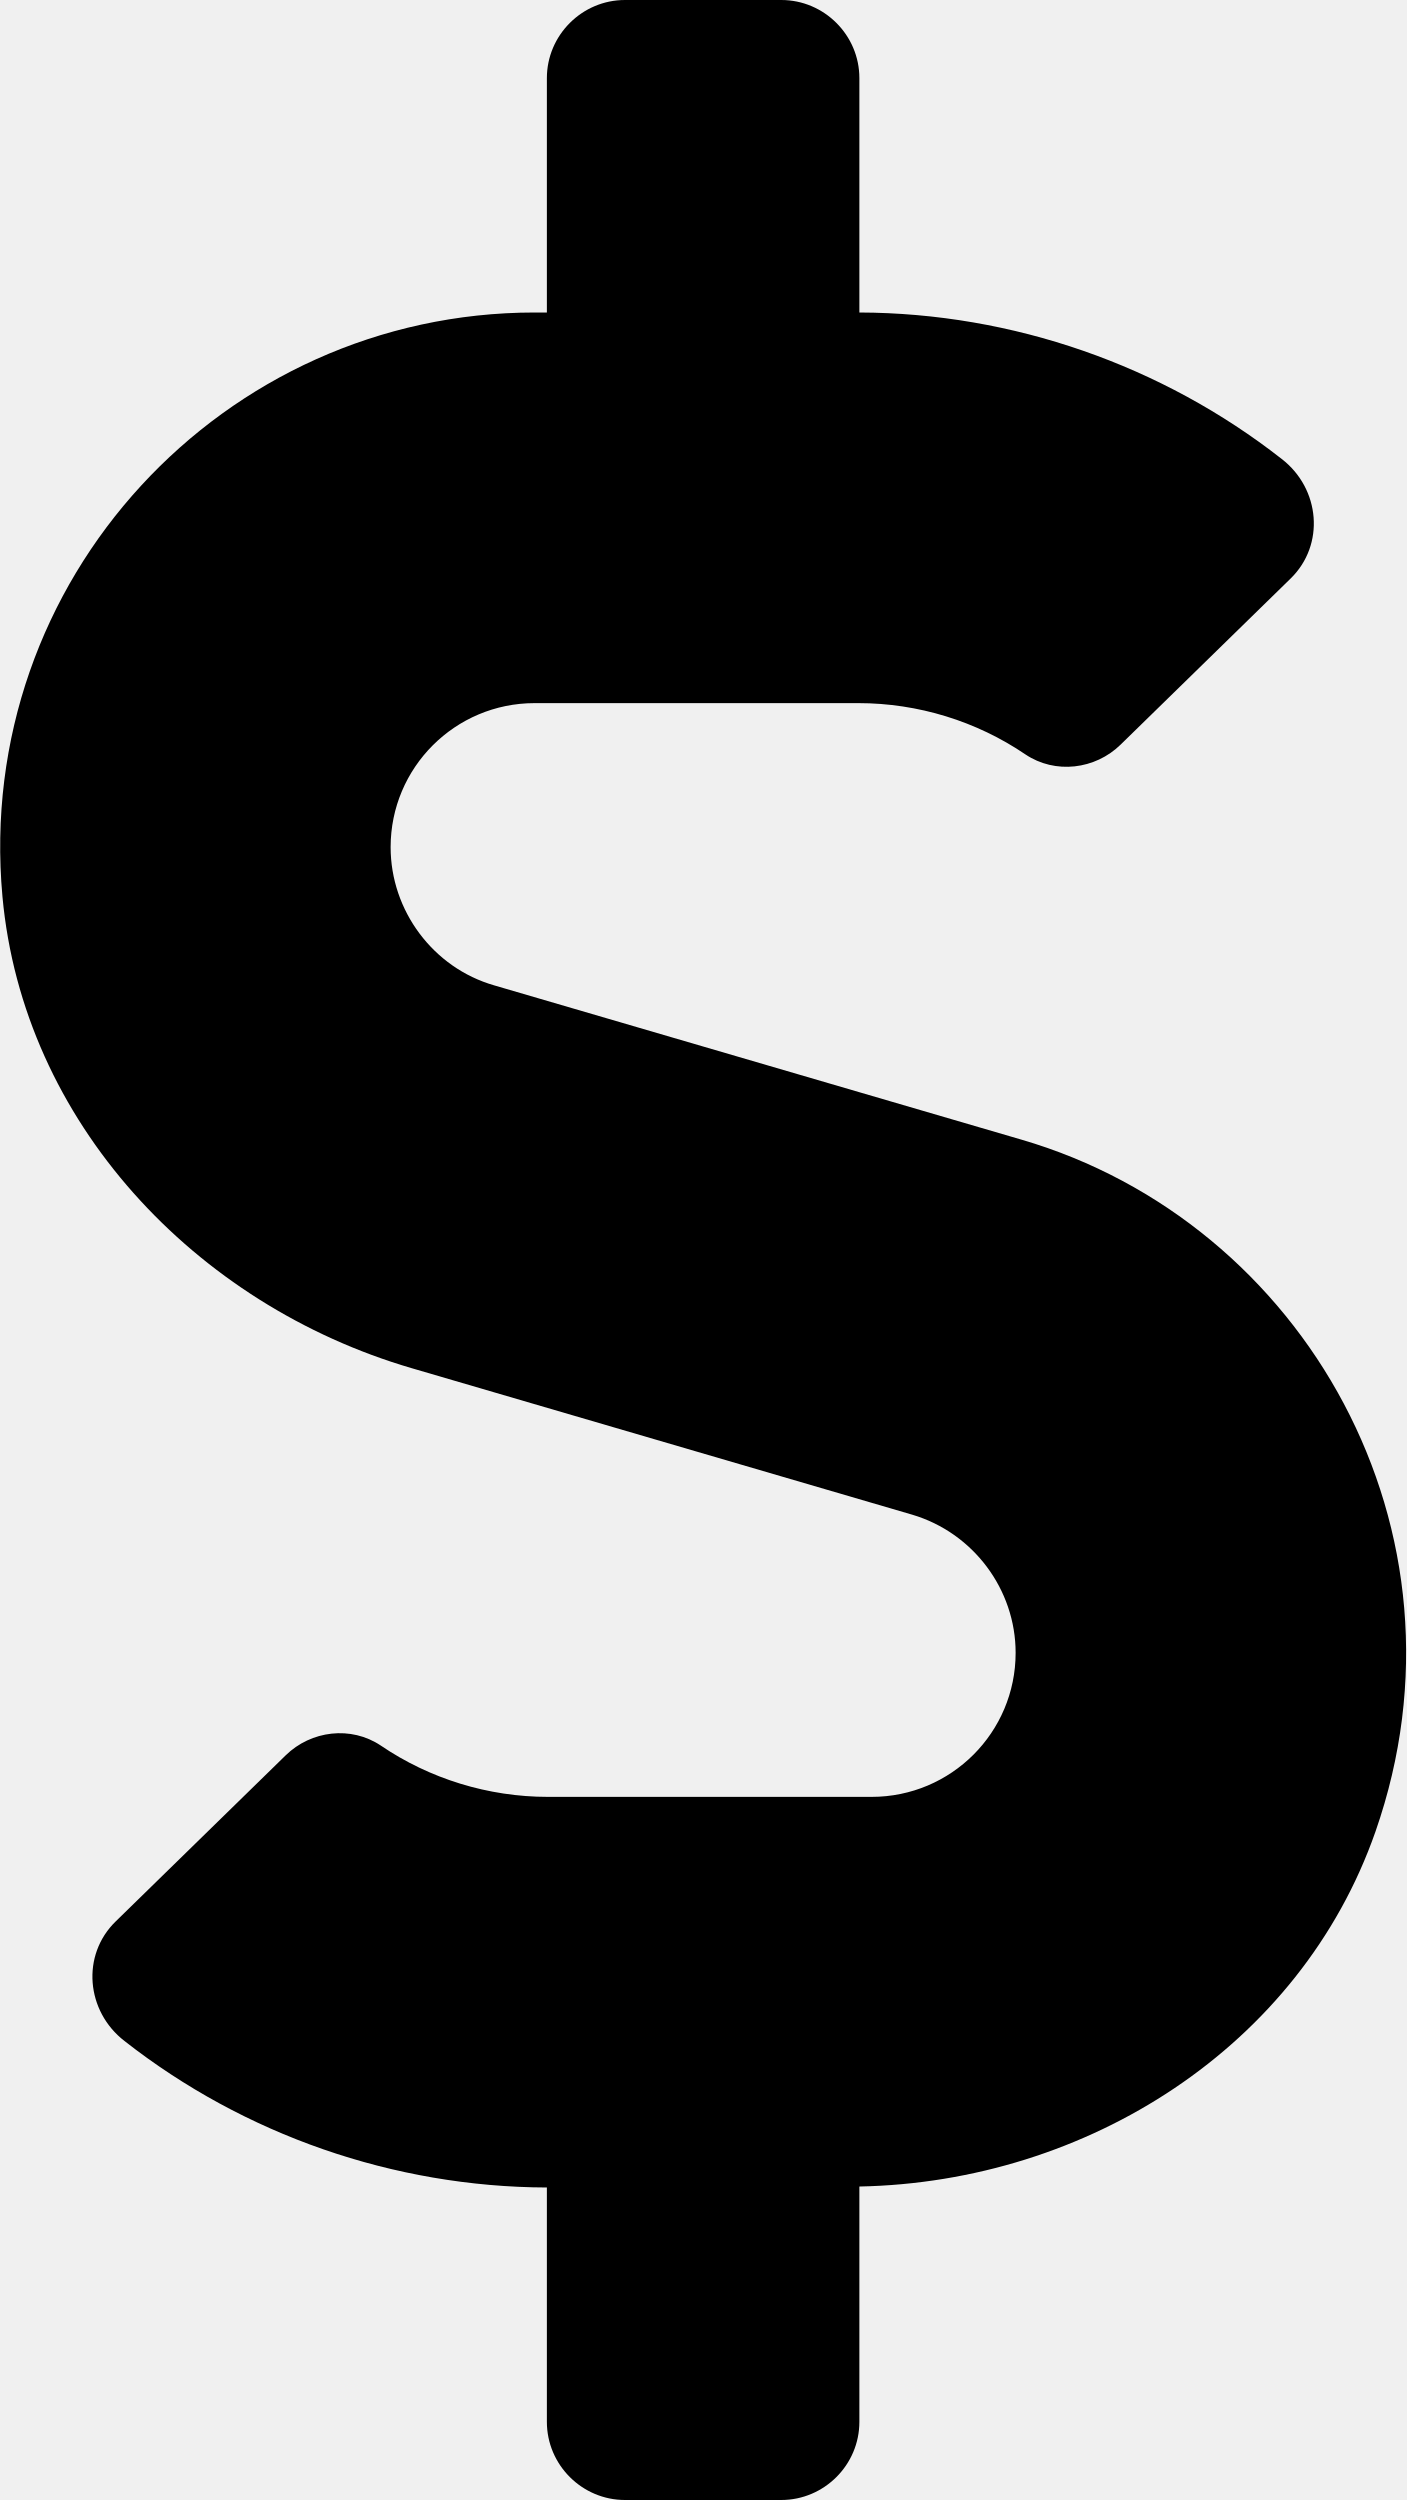
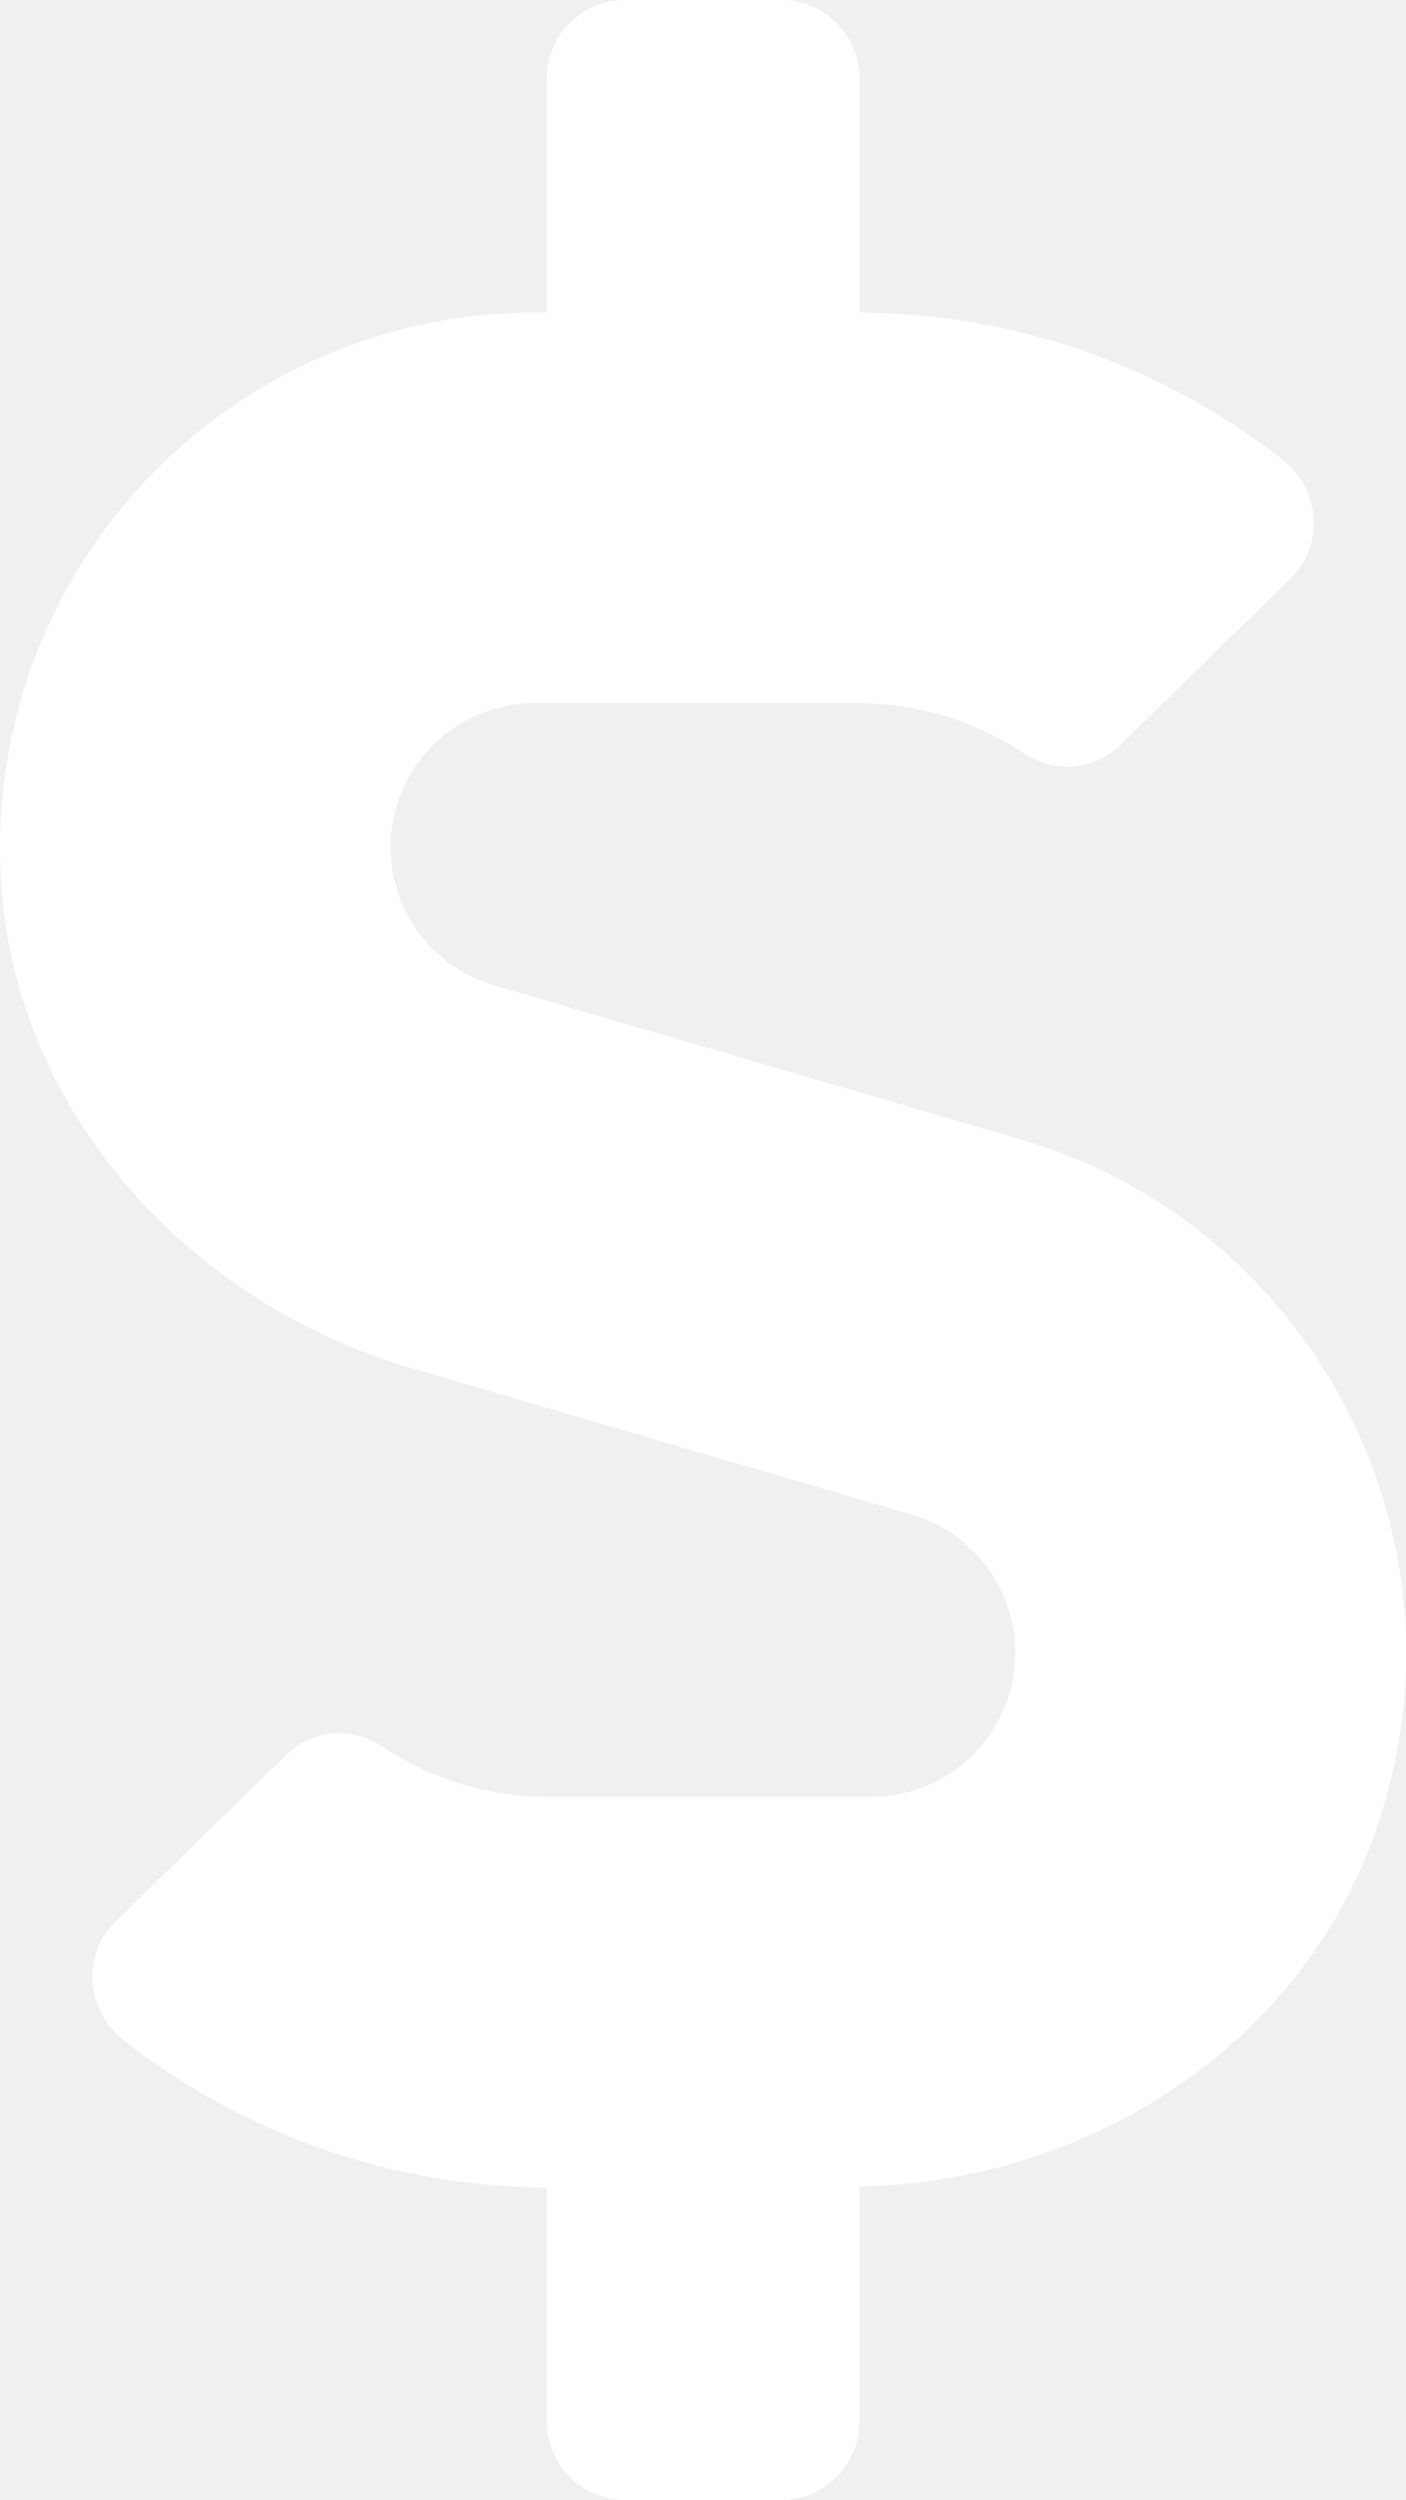
- <svg xmlns="http://www.w3.org/2000/svg" aria-hidden="true" focusable="false" data-prefix="fas" data-icon="dollar-sign" class="svg-inline--fa fa-dollar-sign fa-w-9" role="img" viewBox="0 0 288 512">
-   <path fill="currentColor" d="M209.2 233.4l-108-31.6C88.7 198.2 80 186.5 80 173.5c0-16.3 13.2-29.5 29.5-29.5h66.3c12.2 0 24.2 3.7 34.2 10.5 6.1 4.1 14.3 3.1 19.5-2l34.8-34c7.1-6.9 6.1-18.4-1.8-24.5C238 74.8 207.4 64.1 176 64V16c0-8.8-7.2-16-16-16h-32c-8.8 0-16 7.2-16 16v48h-2.5C45.8 64-5.4 118.7.5 183.6c4.2 46.1 39.4 83.6 83.8 96.6l102.5 30c12.5 3.7 21.2 15.3 21.2 28.3 0 16.3-13.2 29.5-29.5 29.5h-66.3C100 368 88 364.3 78 357.5c-6.1-4.1-14.3-3.1-19.5 2l-34.8 34c-7.1 6.9-6.1 18.4 1.8 24.5 24.5 19.2 55.1 29.9 86.5 30v48c0 8.8 7.2 16 16 16h32c8.8 0 16-7.2 16-16v-48.2c46.6-.9 90.3-28.6 105.7-72.7 21.5-61.6-14.6-124.8-72.5-141.7z" />
+ <svg xmlns="http://www.w3.org/2000/svg" viewBox="0 0 287.94 512">
+   <defs>
+     <style>.cls-1{fill:#fff;}</style>
+   </defs>
+   <g id="Capa_2" data-name="Capa 2">
+     <g id="Capa_1-2" data-name="Capa 1">
+       <path class="cls-1" d="M209.16,233.4l-108-31.6a29.5,29.5,0,0,1,8.3-57.8h66.3A61,61,0,0,1,210,154.5a15.59,15.59,0,0,0,19.5-2l34.8-34c7.1-6.9,6.1-18.4-1.8-24.5A141.4,141.4,0,0,0,176,64V16A16,16,0,0,0,160,0H128a16,16,0,0,0-16,16V64h-2.5A109.57,109.57,0,0,0,.46,183.6c4.2,46.1,39.4,83.6,83.8,96.6l102.5,30a29.5,29.5,0,0,1-8.3,57.8h-66.3A61,61,0,0,1,78,357.5a15.59,15.59,0,0,0-19.5,2l-34.8,34c-7.1,6.9-6.1,18.4,1.8,24.5A141.4,141.4,0,0,0,112,448v48a16,16,0,0,0,16,16h32a16,16,0,0,0,16-16V447.8c46.6-.9,90.3-28.6,105.7-72.7,21.5-61.6-14.6-124.8-72.5-141.7Z" />
+     </g>
+   </g>
</svg>
